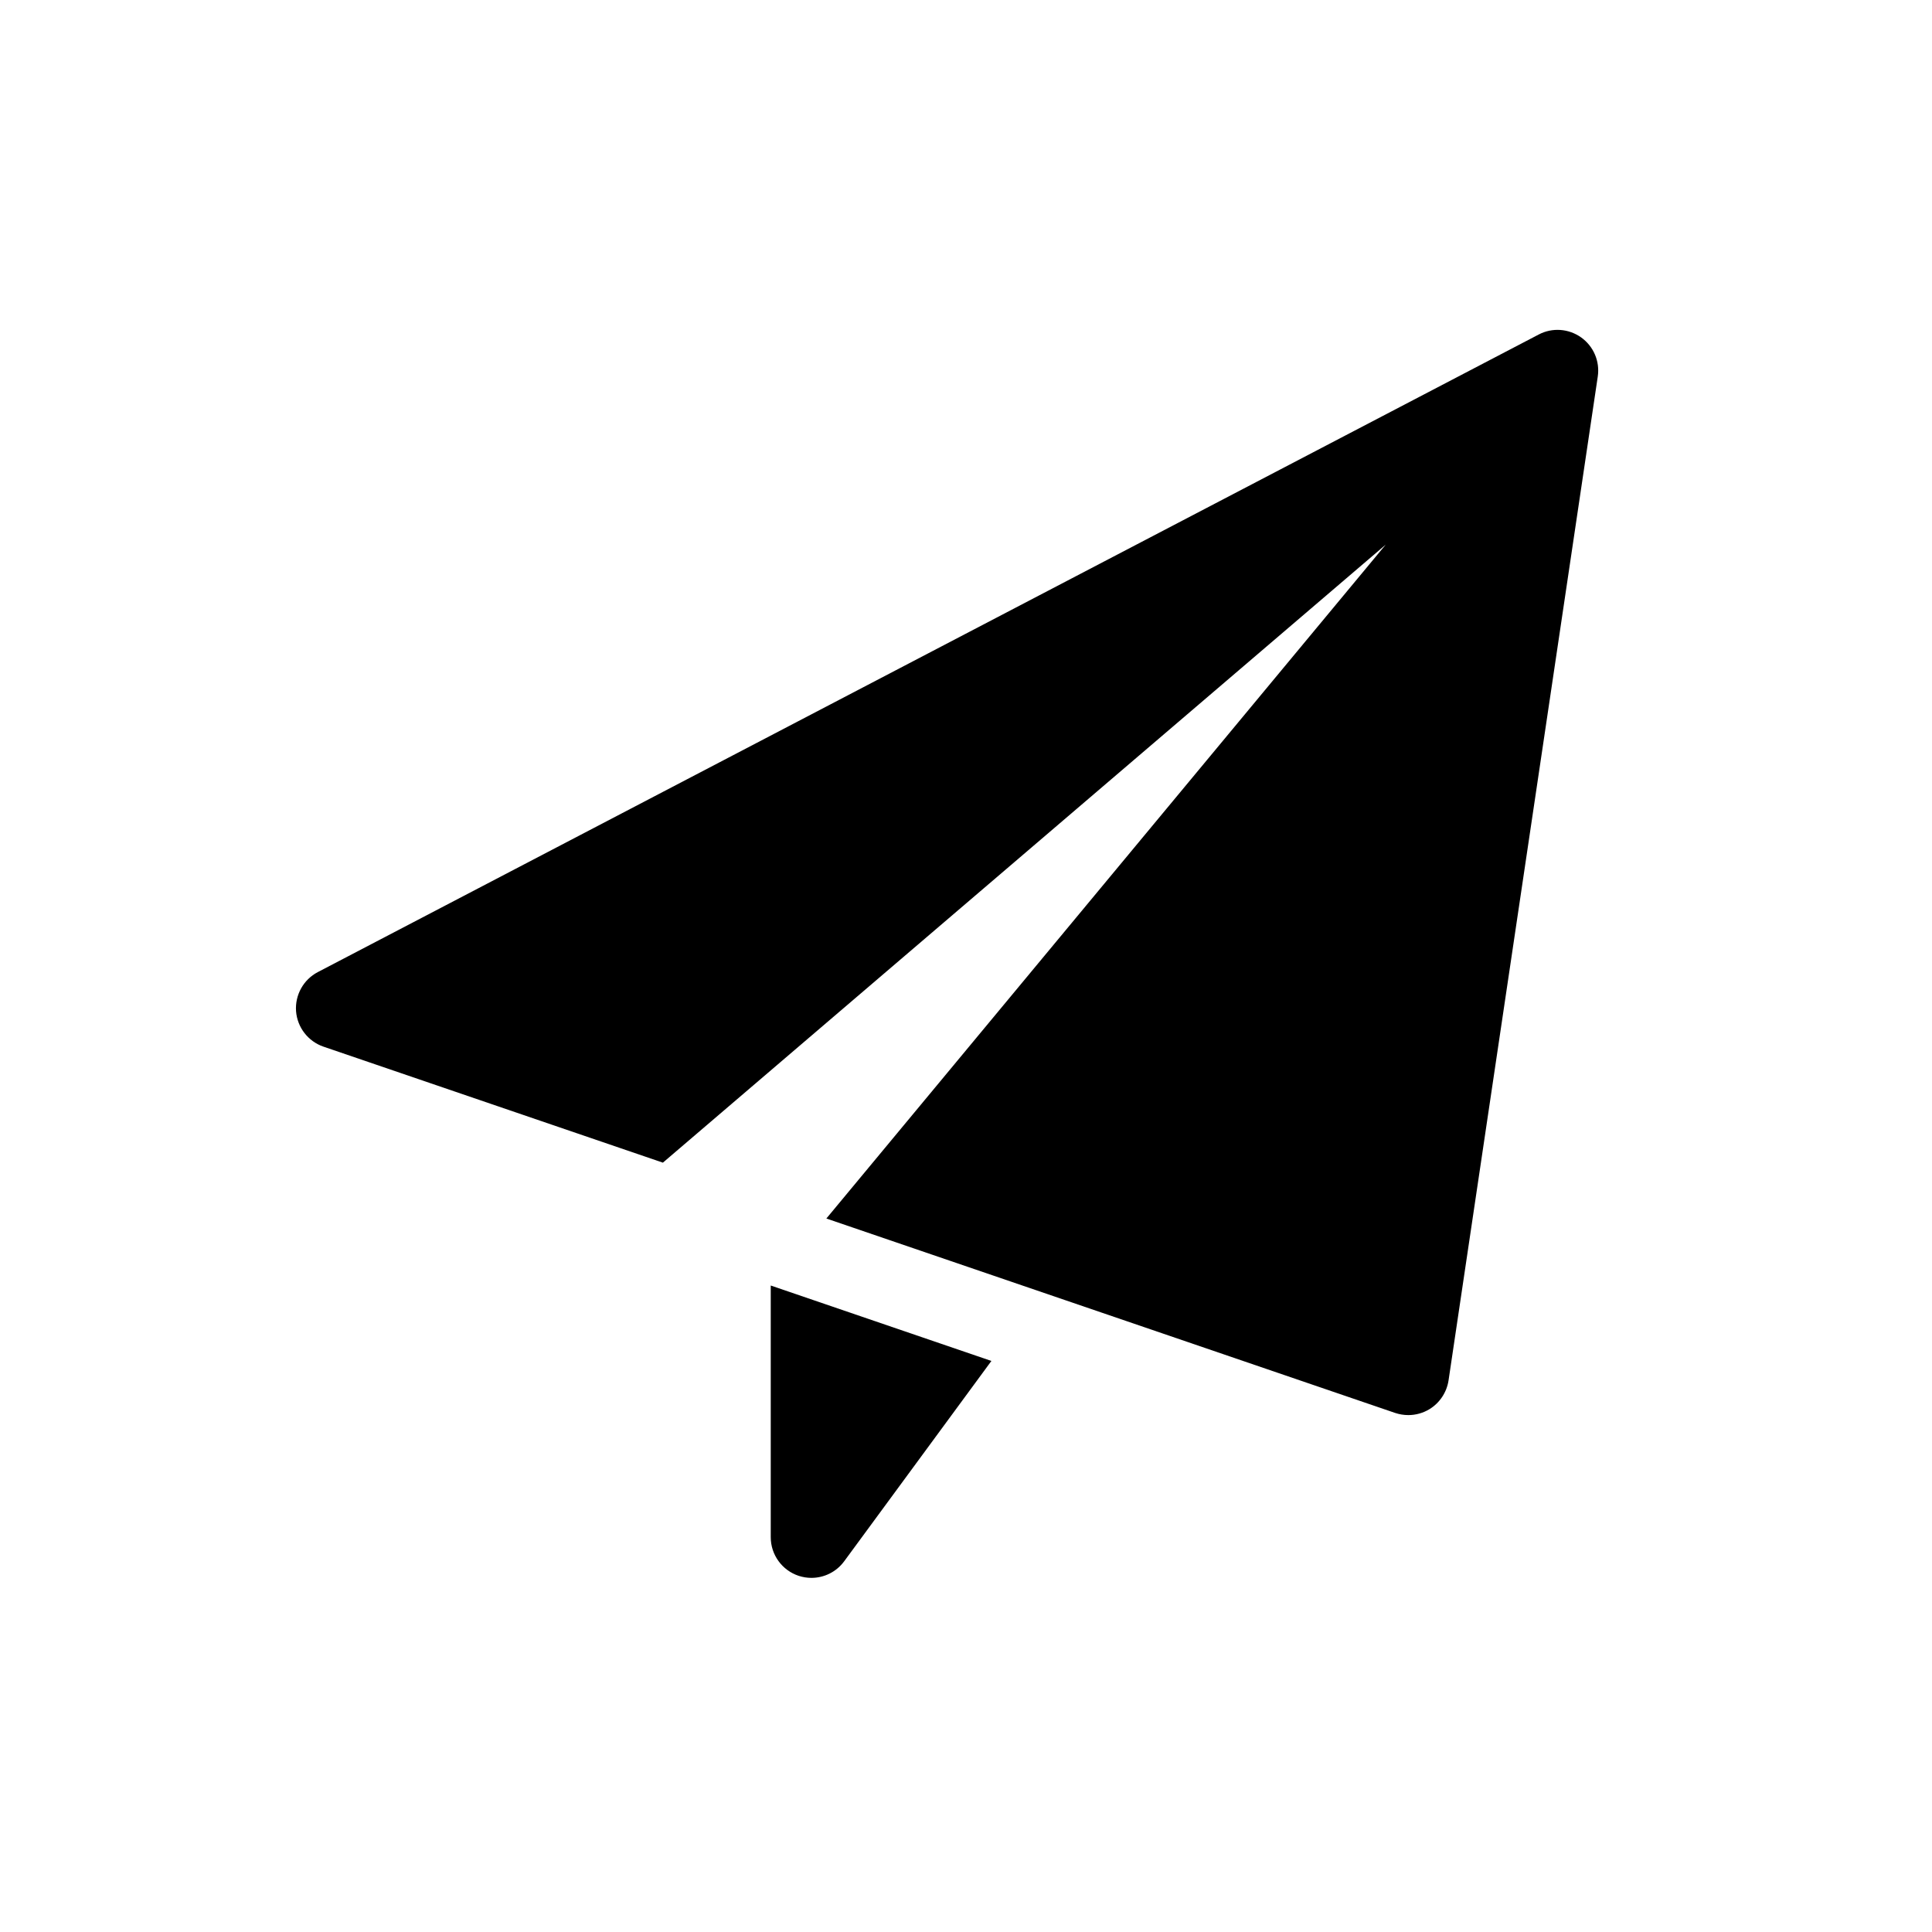
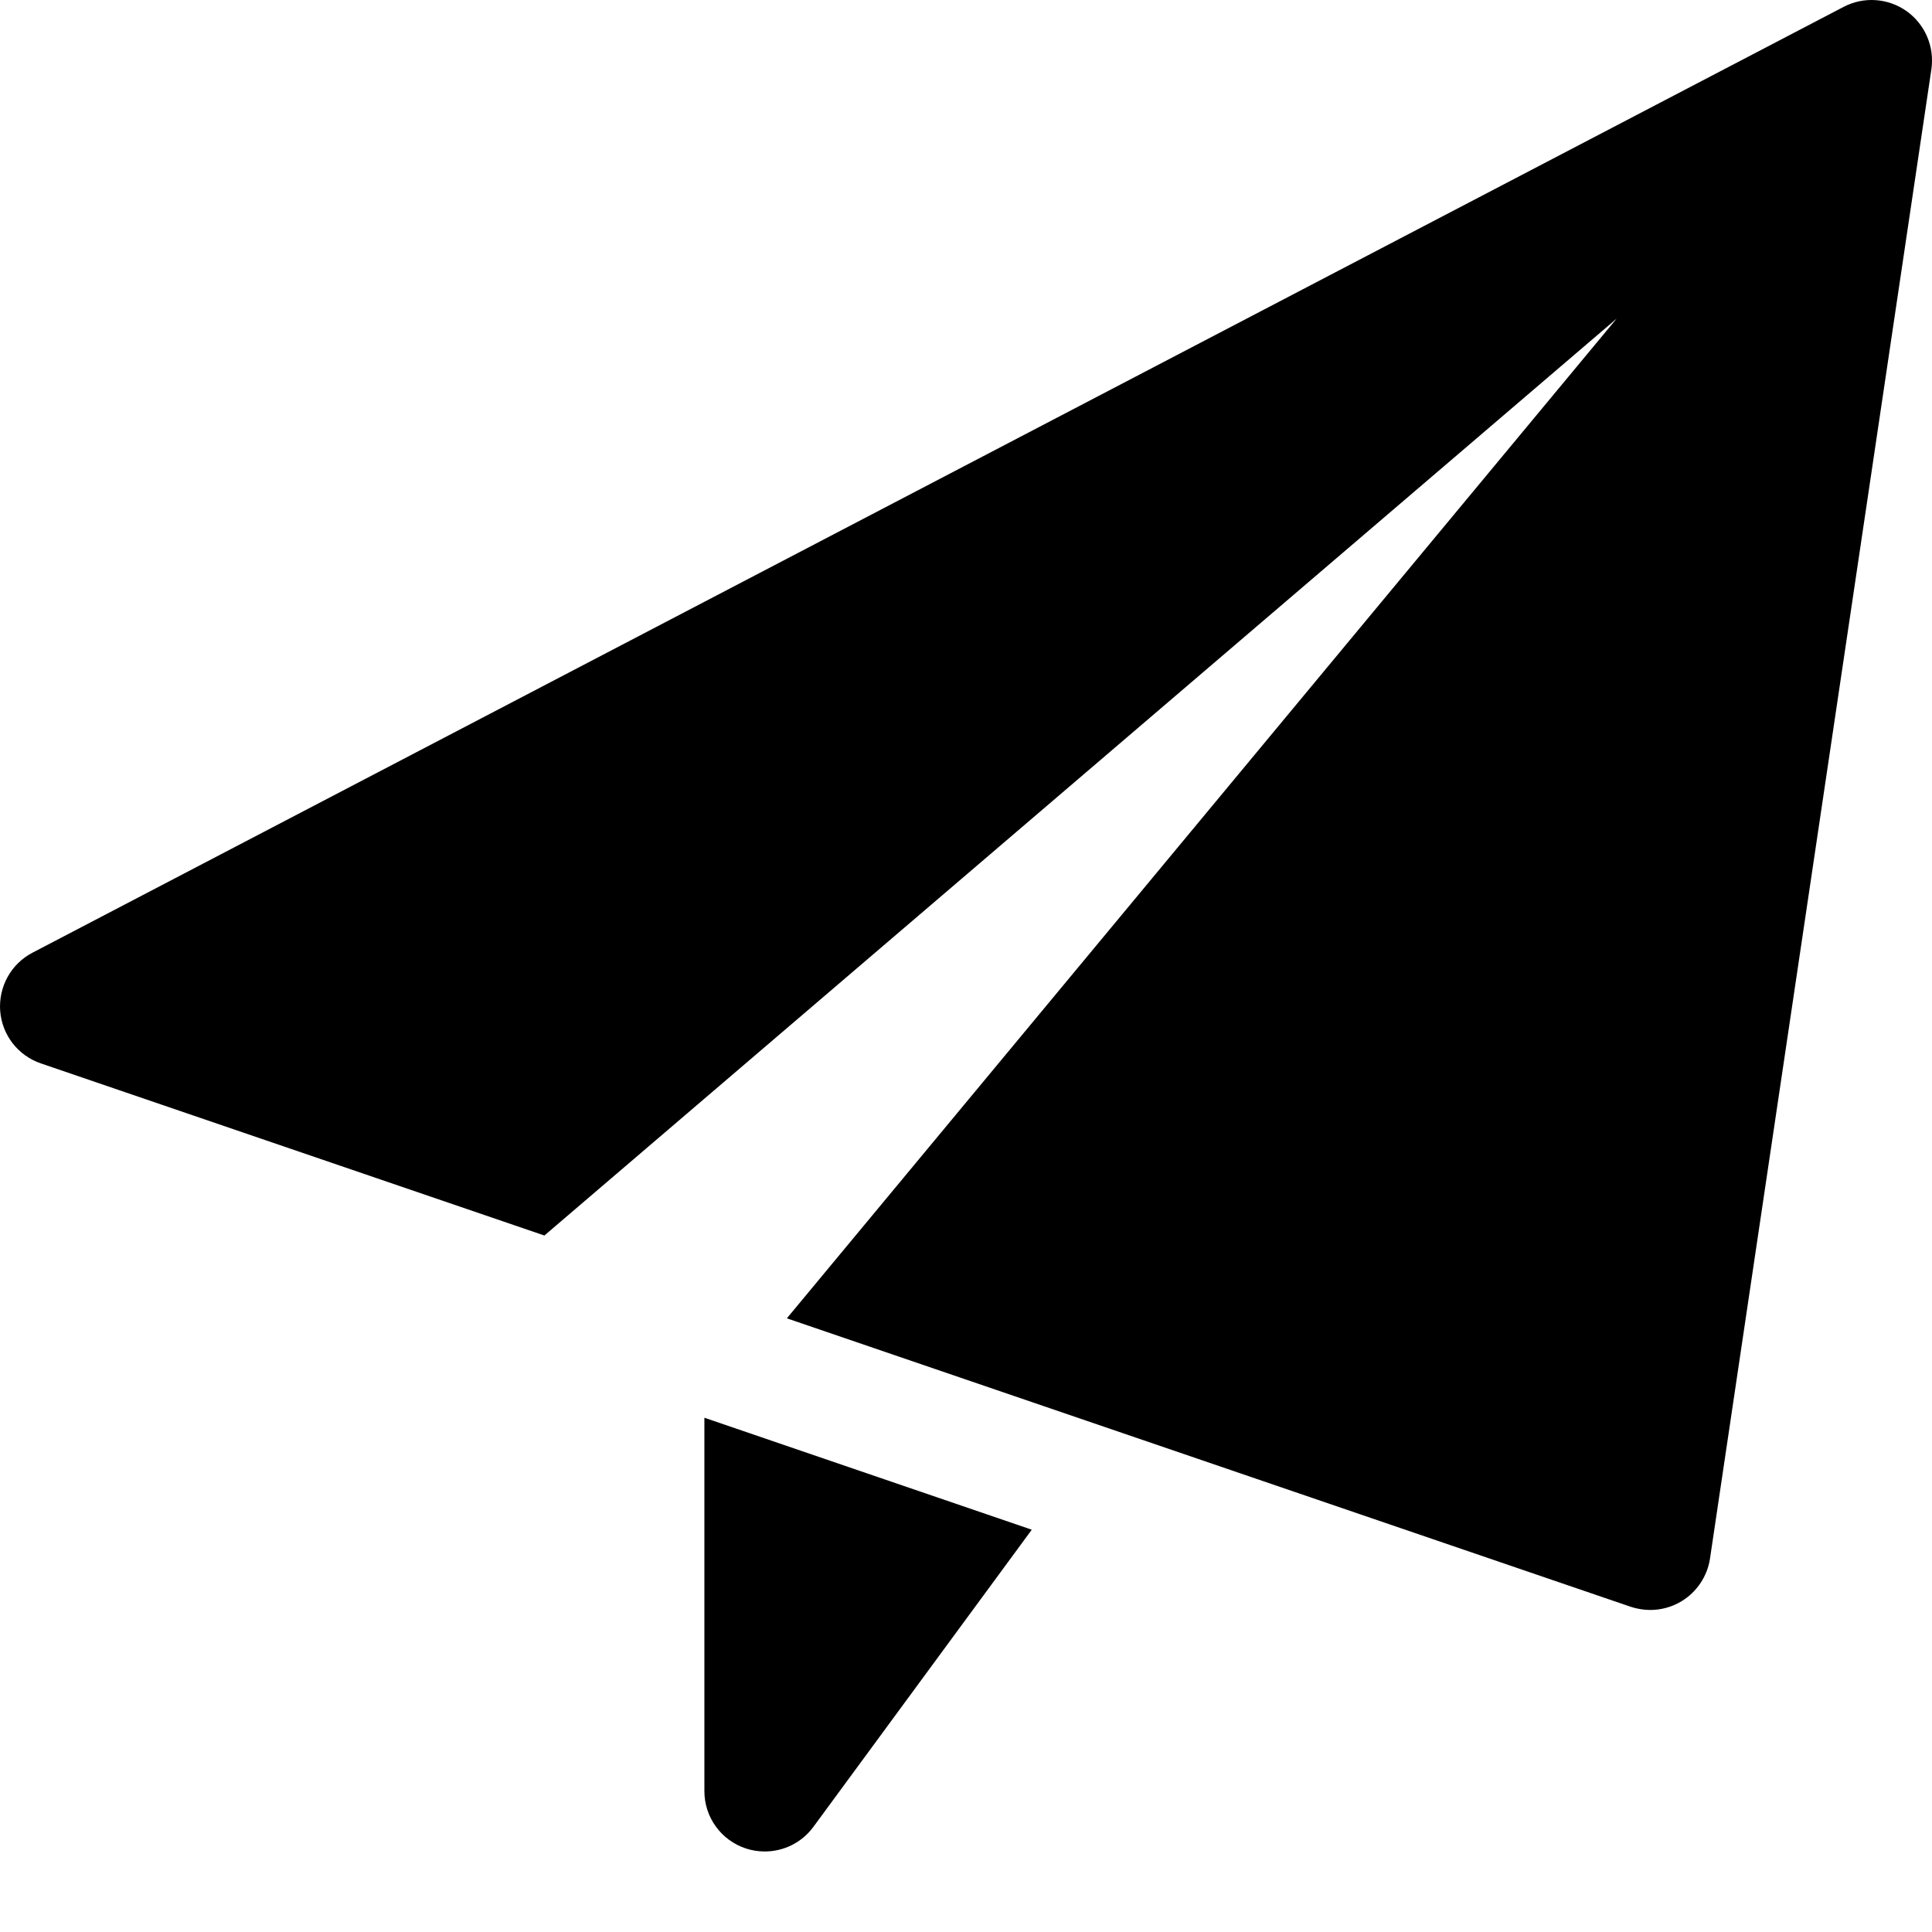
- <svg xmlns="http://www.w3.org/2000/svg" width="47" height="47" viewBox="0 0 47 47">
-   <g>
-     <path d="M11.55 23.248v6.122c0 .428.275.807.681.941.102.033.206.049.309.049.309 0 .607-.145.797-.404l3.581-4.873-5.368-1.835zM31.264.183c-.303-.215-.702-.244-1.032-.07l-29.7 15.51c-.351.183-.558.558-.53.952.031.396.294.734.667.862l8.257 2.822L26.51 5.225 12.903 21.618l13.838 4.73c.103.034.21.052.319.052.18 0 .358-.049.515-.144.25-.153.42-.41.464-.7l3.63-24.42c.055-.37-.101-.736-.405-.953z" transform="translate(7.2 8.025)" />
+ <svg xmlns="http://www.w3.org/2000/svg" width="22px" height="22px" viewBox="0 0 22 22" version="1.1">
+   <g id="base/icon/email" stroke="none" stroke-width="1" fill="none" fill-rule="evenodd">
+     <path d="M8.021,16.144 L8.021,20.396 C8.021,20.693 8.211,20.956 8.494,21.049 C8.564,21.072 8.637,21.083 8.708,21.083 C8.923,21.083 9.13,20.983 9.262,20.803 L11.749,17.419 L8.021,16.144 Z" id="Path" fill="#000000" fill-rule="nonzero" />
+     <path d="M21.711,0.127 C21.5,-0.022 21.224,-0.042 20.994,0.078 L0.369,10.849 C0.126,10.976 -0.018,11.236 0.002,11.511 C0.023,11.786 0.205,12.02 0.465,12.109 L6.199,14.069 L18.409,3.628 L8.96,15.012 L18.57,18.297 C18.641,18.32 18.716,18.333 18.792,18.333 C18.916,18.333 19.04,18.299 19.149,18.233 C19.323,18.127 19.442,17.948 19.472,17.748 L21.993,0.789 C22.03,0.533 21.922,0.278 21.711,0.127 Z" id="Path" fill="#000000" fill-rule="nonzero" />
  </g>
</svg>
